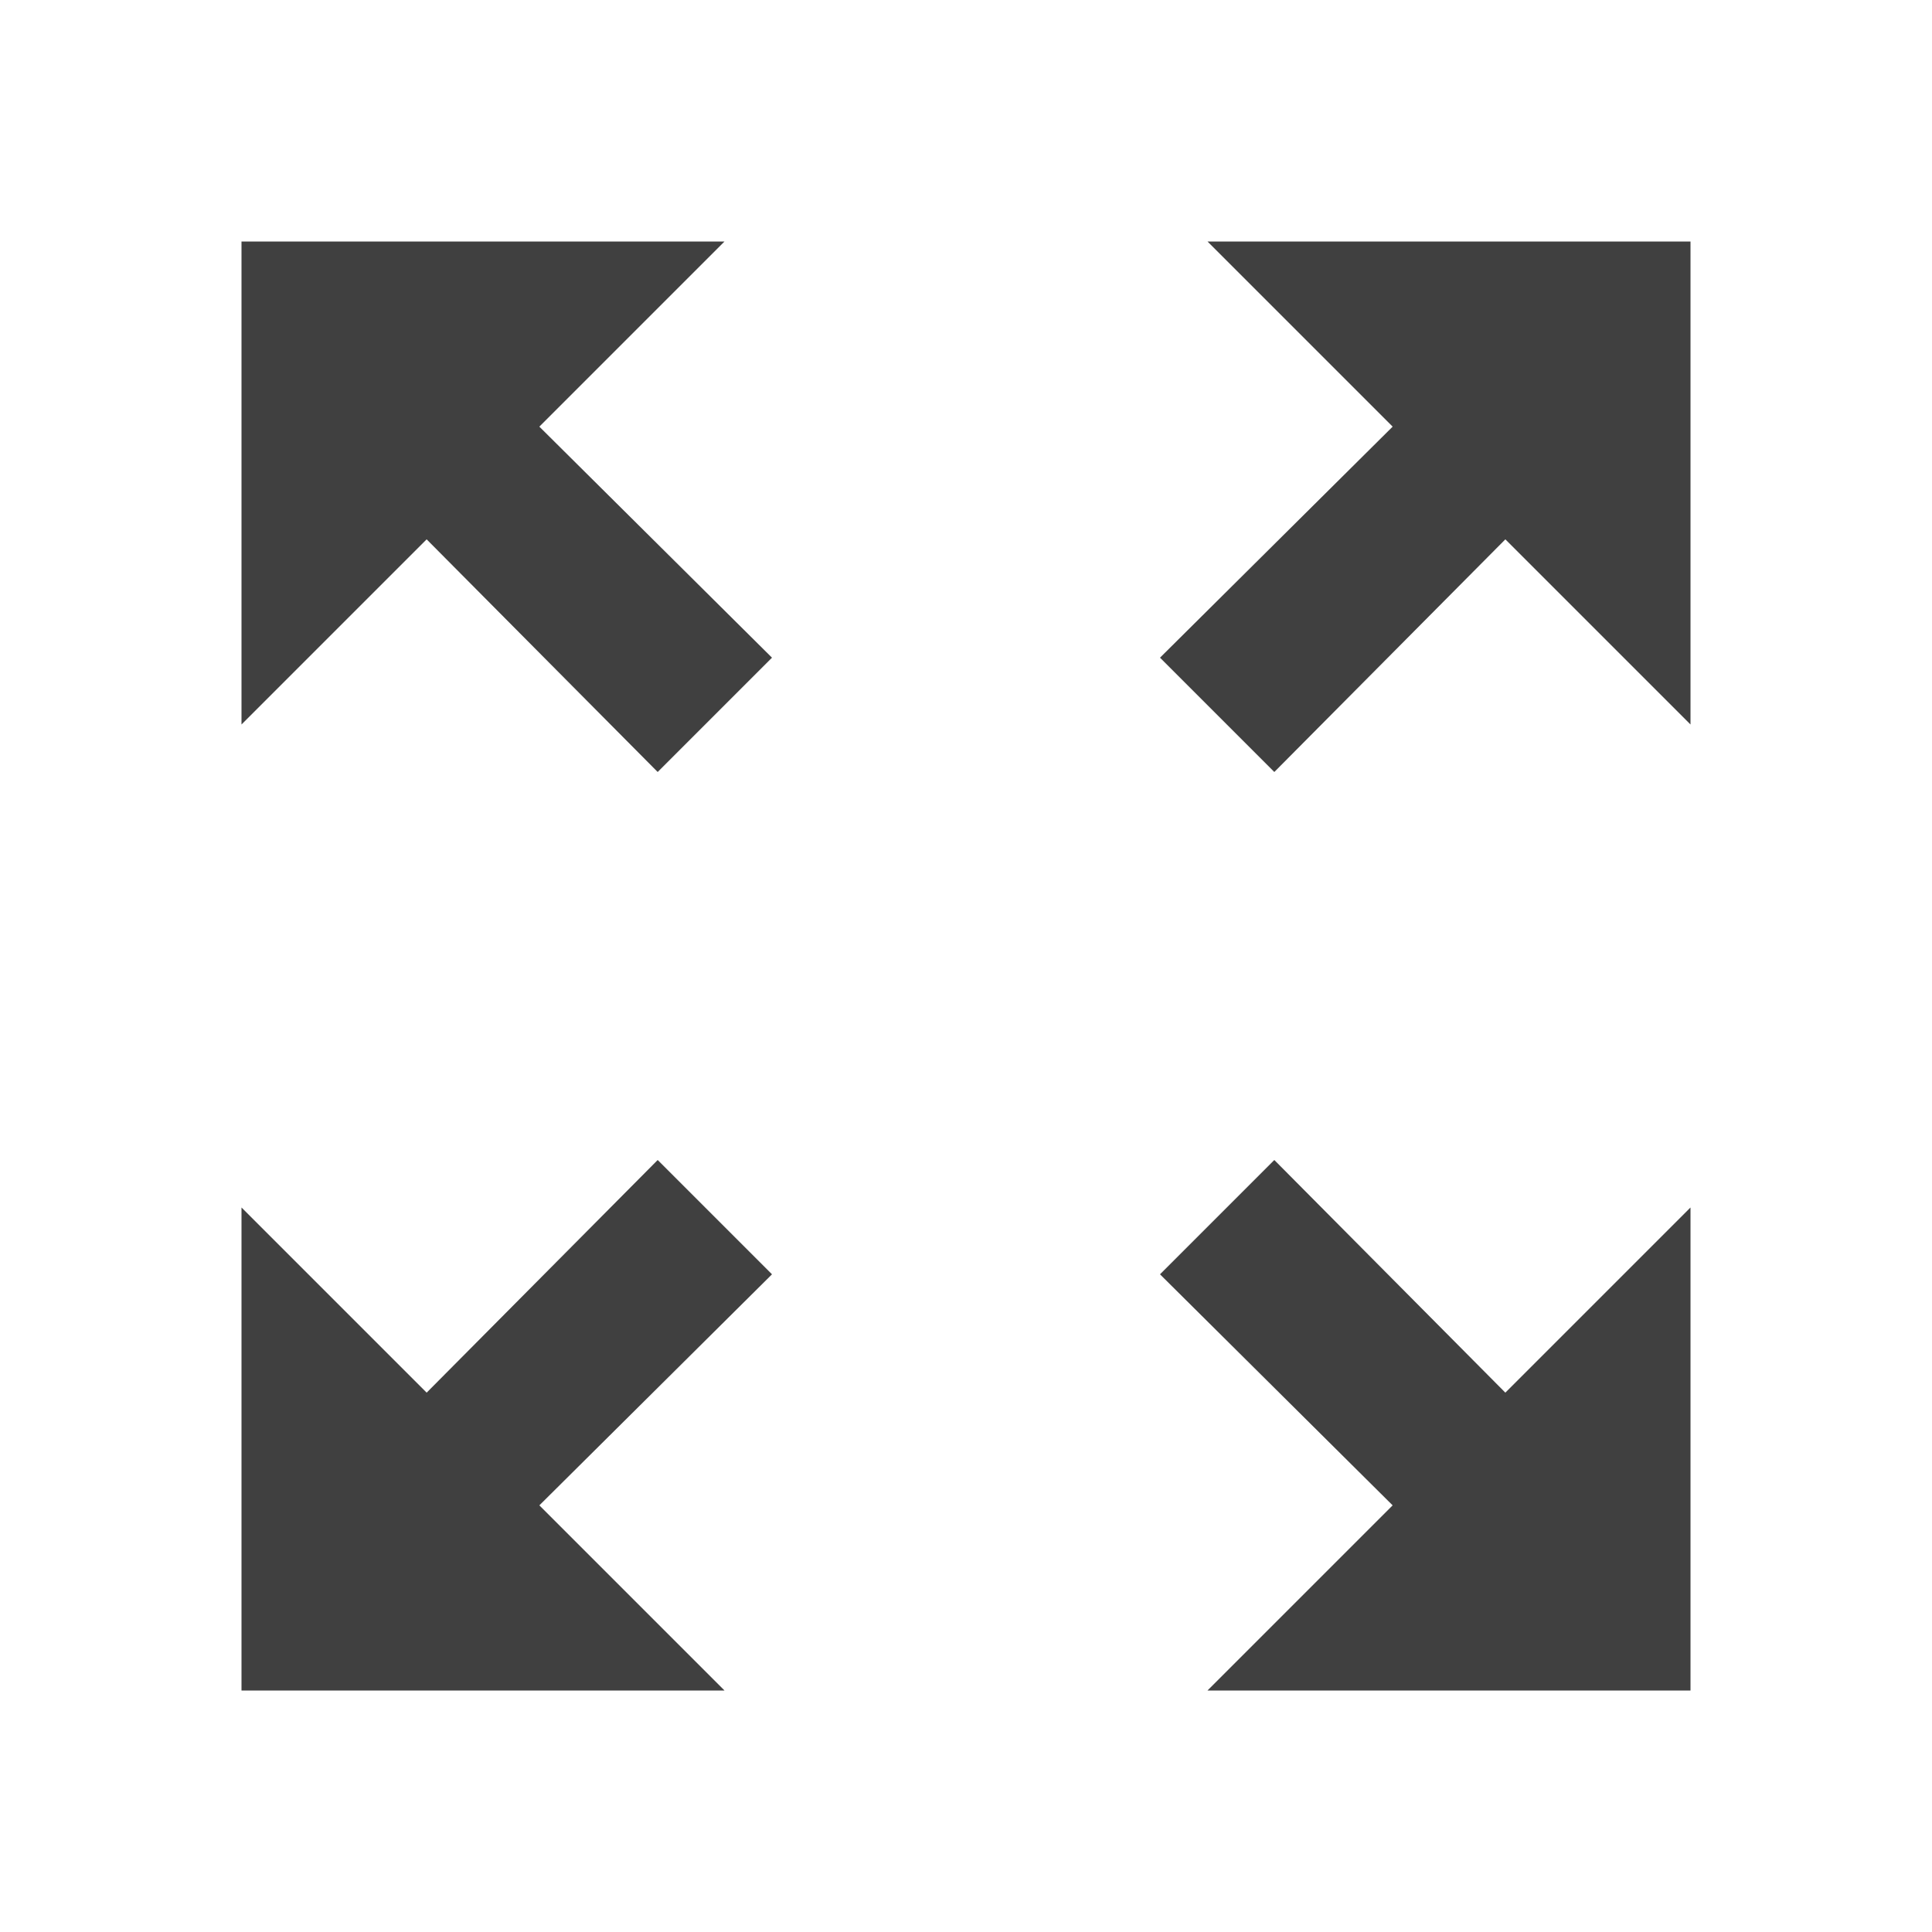
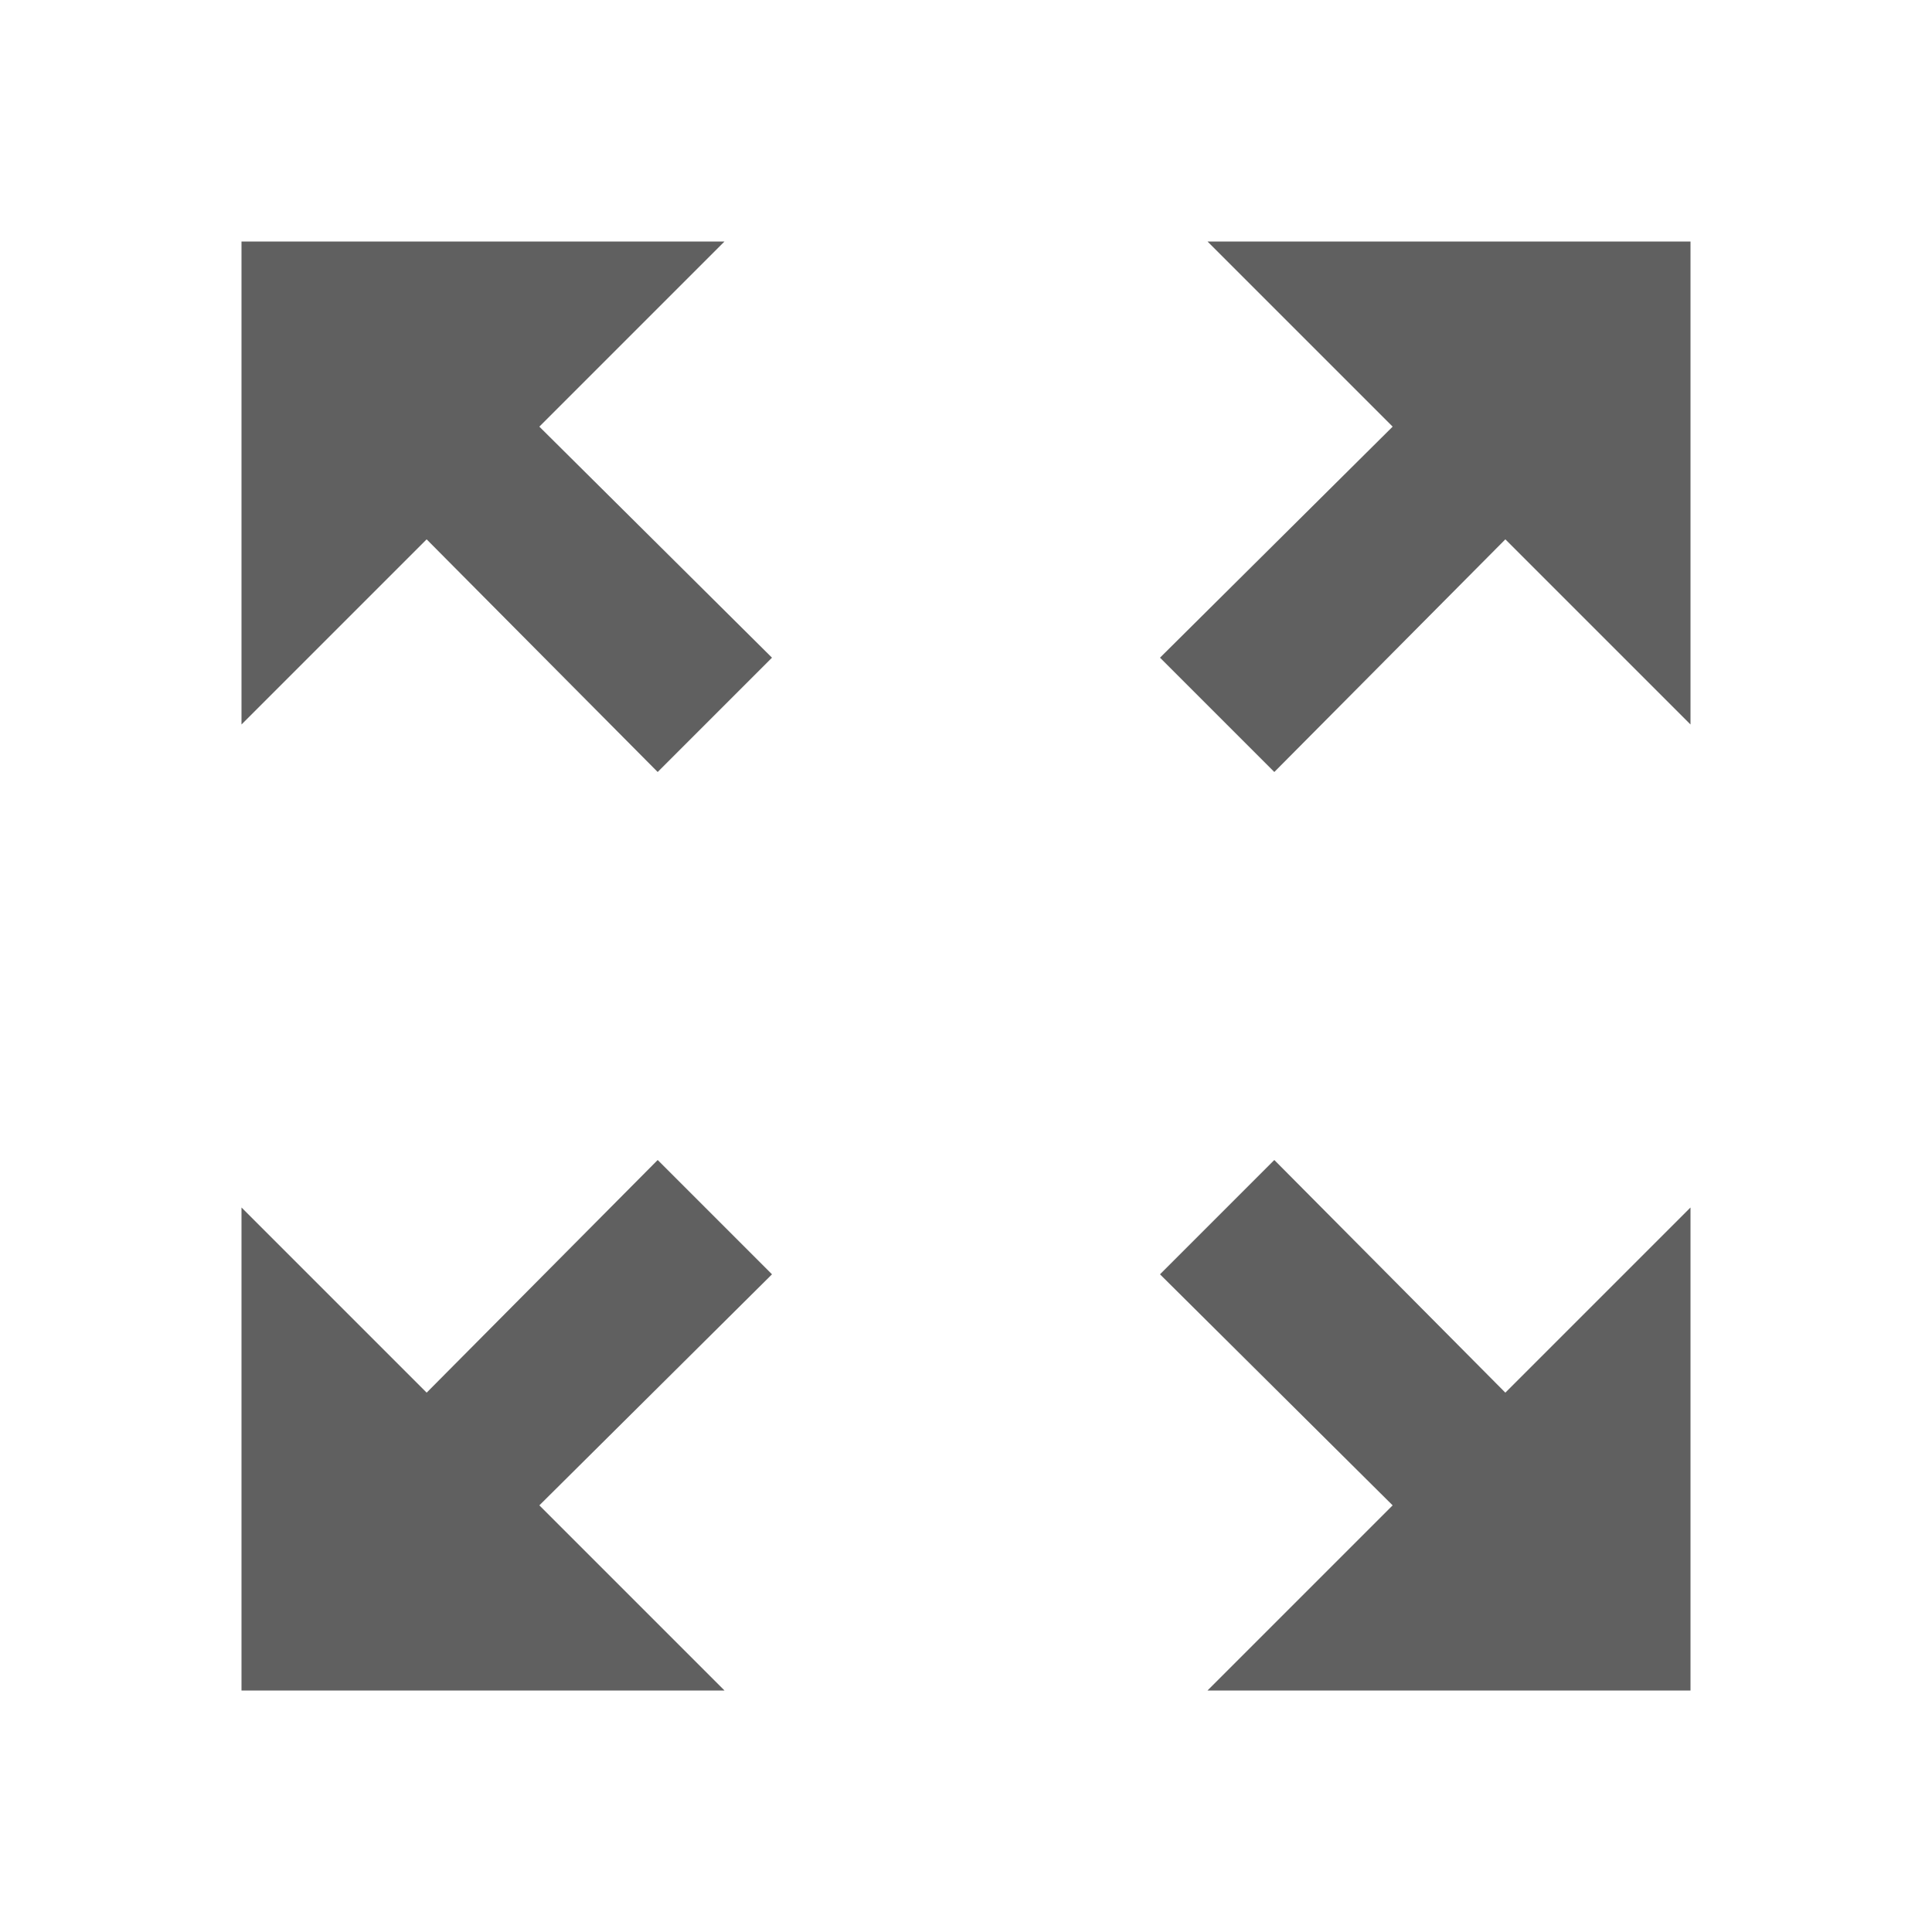
<svg xmlns="http://www.w3.org/2000/svg" xmlns:xlink="http://www.w3.org/1999/xlink" width="24" height="24" viewBox="0 0 24 24">
  <defs>
    <path id="a" d="M0 0h24v24H0z" />
  </defs>
  <clipPath id="b">
    <use xlink:href="#a" overflow="visible" />
  </clipPath>
-   <path clip-path="url(#b)" fill="#404040" d="M15 3l2.3 2.3-2.89 2.87 1.42 1.42L18.7 6.7 21 9V3zM3 9l2.3-2.3 2.87 2.89 1.42-1.42L6.7 5.3 9 3H3zm6 12l-2.3-2.3 2.89-2.87-1.42-1.42L5.3 17.3 3 15v6zm12-6l-2.3 2.3-2.87-2.89-1.42 1.42 2.89 2.87L15 21h6z" />
+   <path clip-path="url(#b)" fill="#606060" d="M15 3l2.3 2.3-2.89 2.87 1.42 1.42L18.7 6.7 21 9V3zM3 9l2.3-2.3 2.87 2.89 1.42-1.42L6.7 5.3 9 3H3zm6 12l-2.3-2.3 2.89-2.87-1.42-1.42L5.3 17.3 3 15v6zm12-6l-2.3 2.3-2.87-2.89-1.42 1.42 2.89 2.87L15 21h6z" />
  <path clip-path="url(#b)" fill="none" d="M0 0h24v24H0z" />
</svg>
